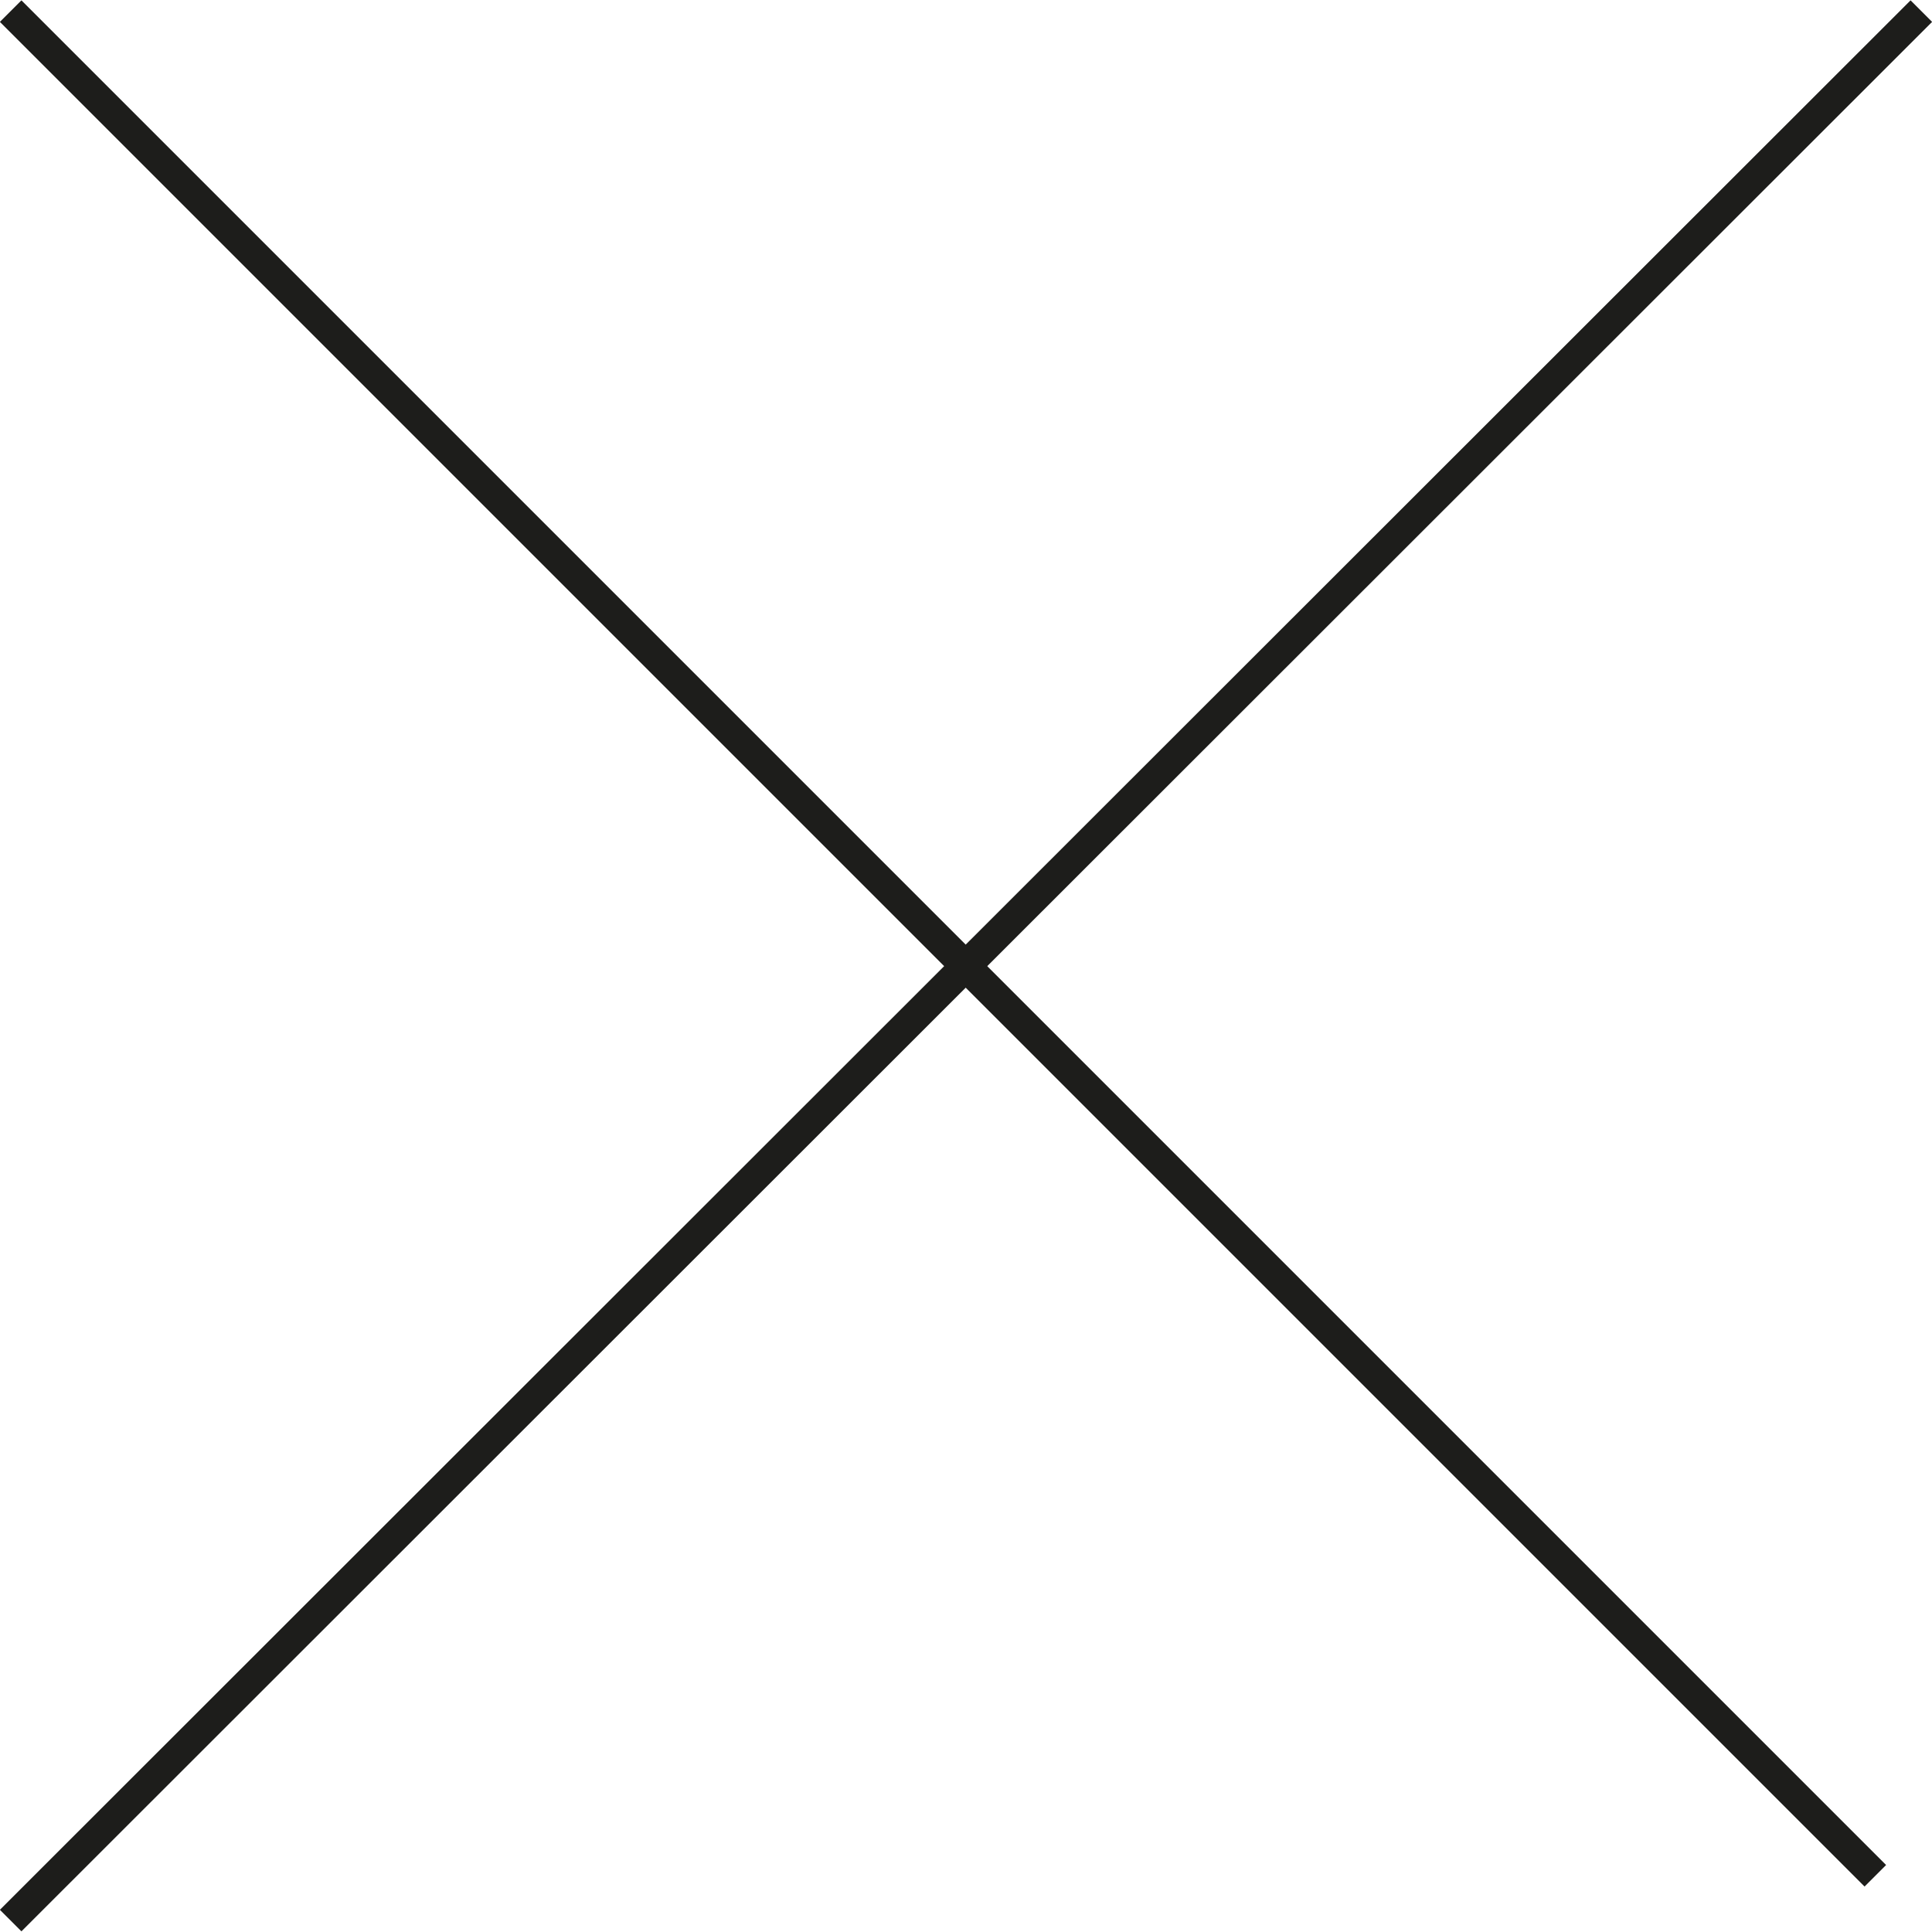
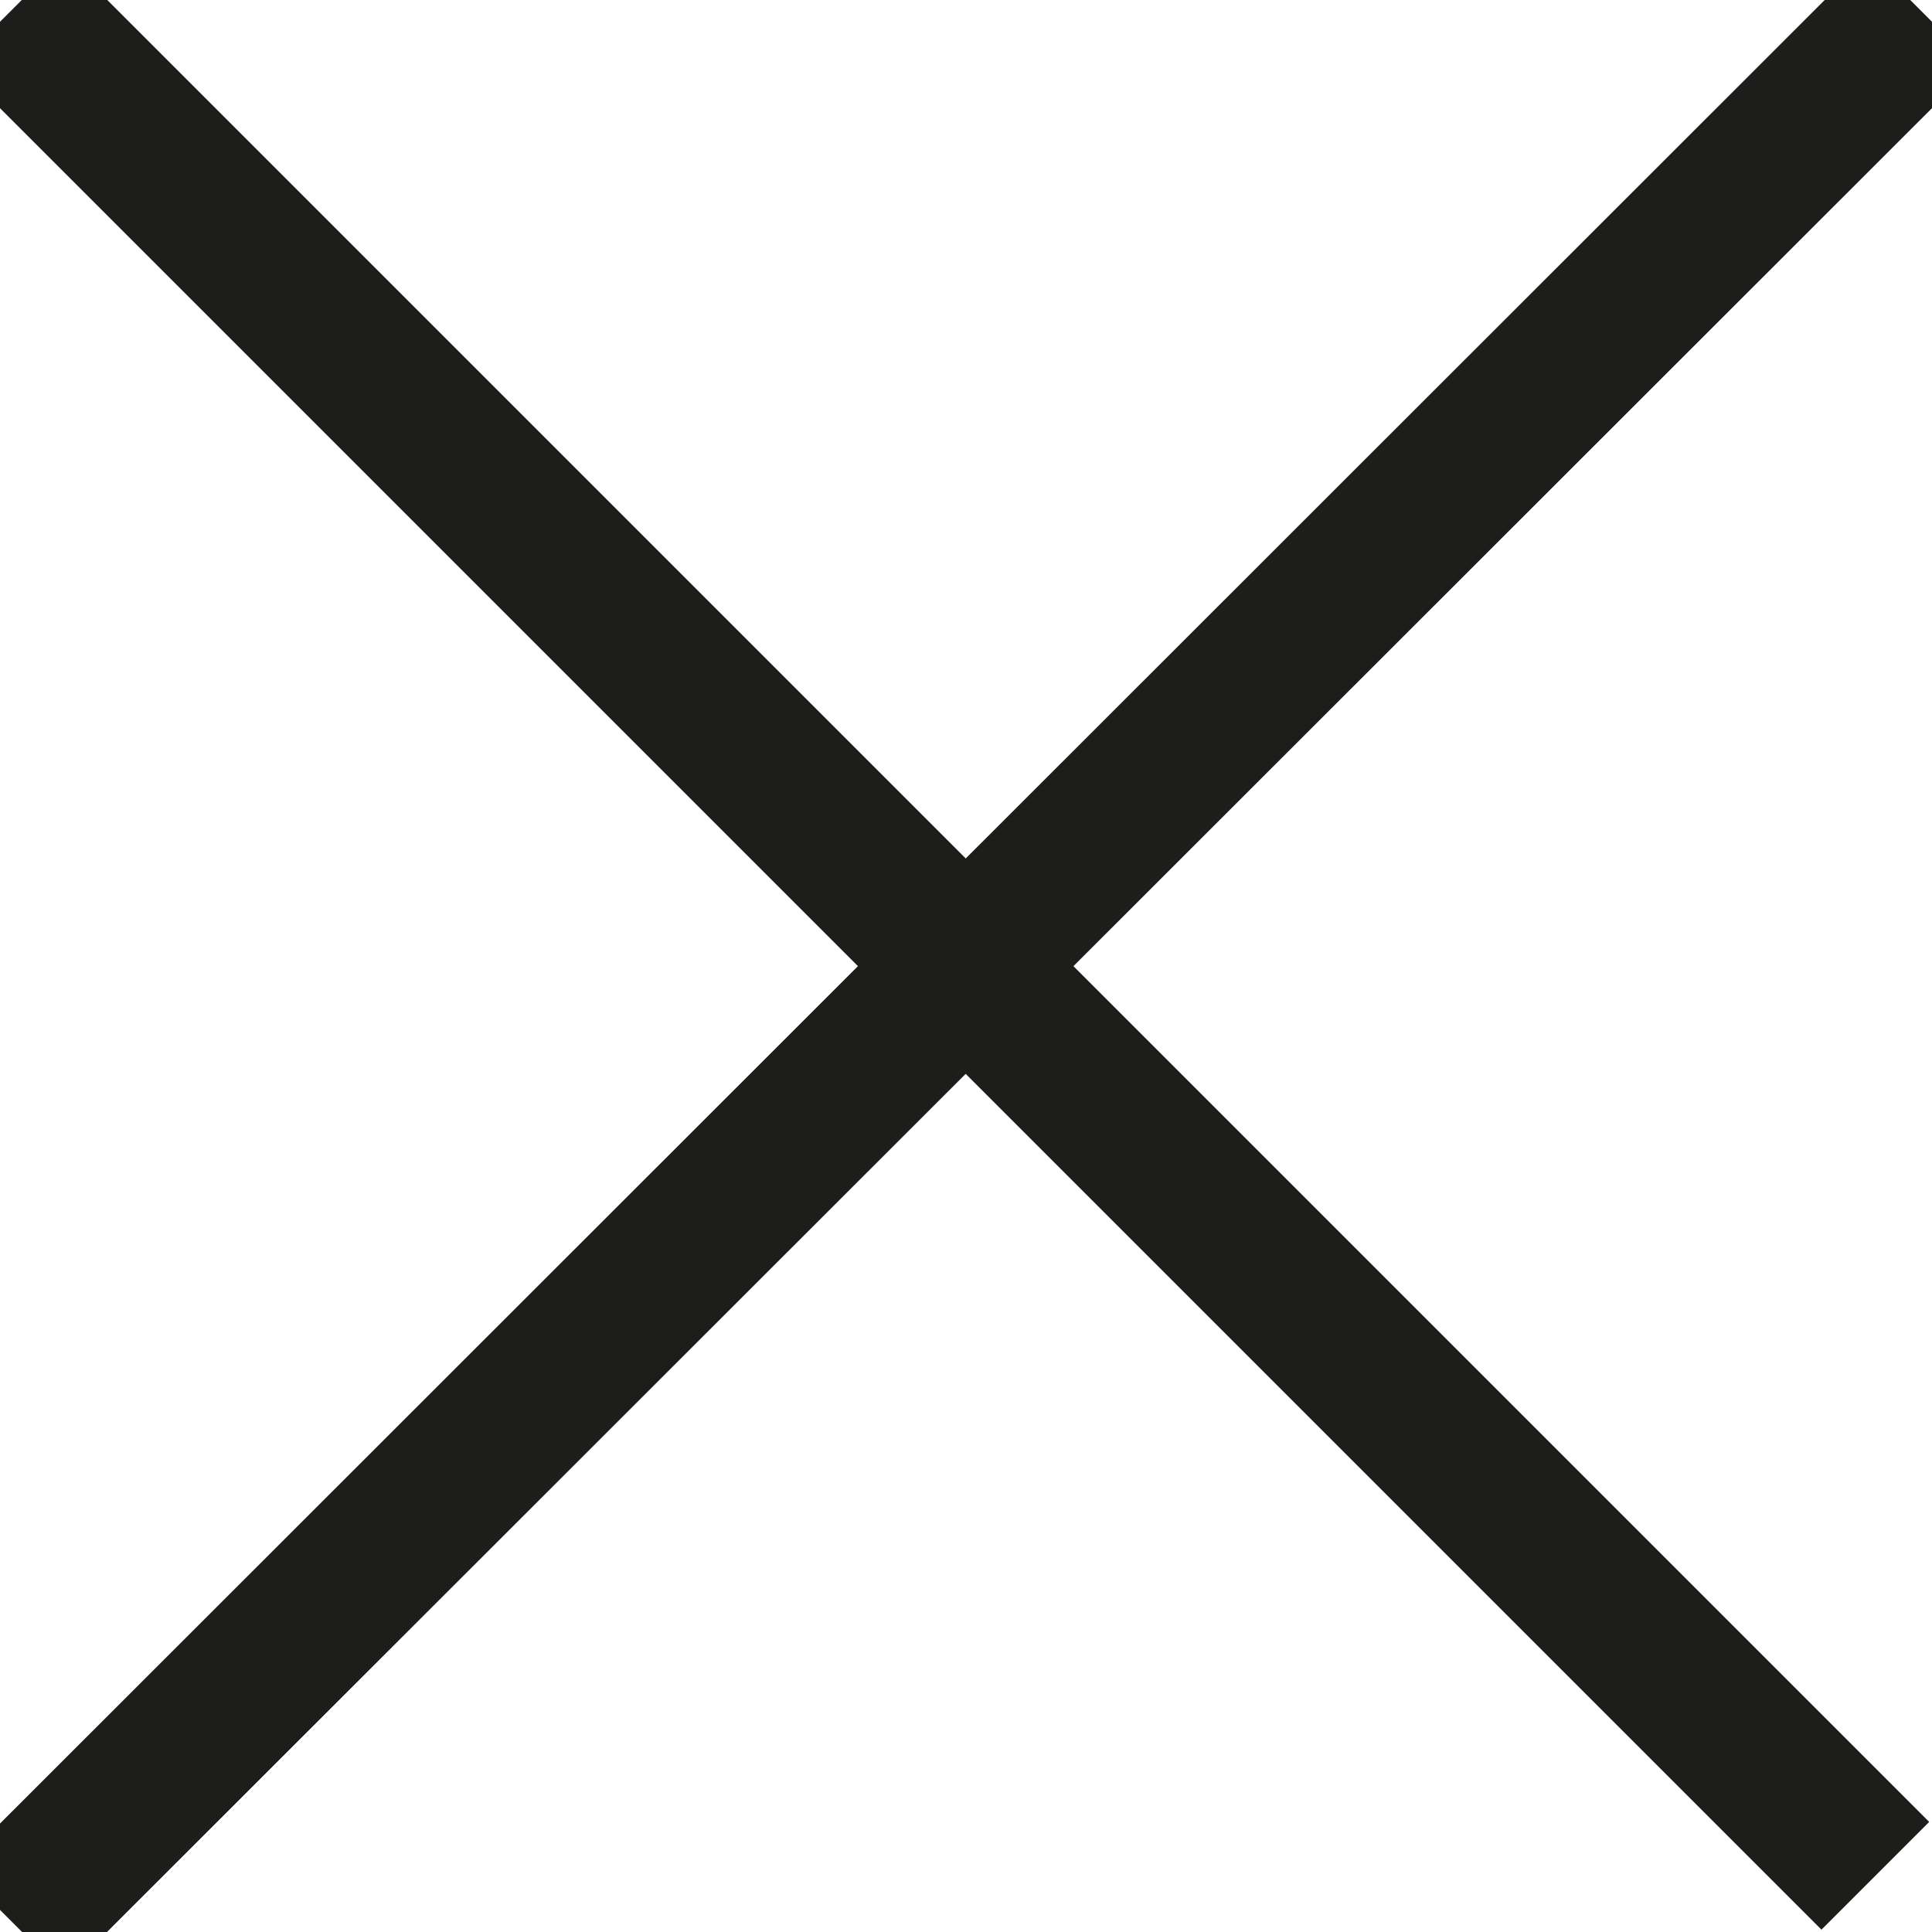
<svg xmlns="http://www.w3.org/2000/svg" id="_Слой_2" data-name="Слой 2" viewBox="0 0 63.41 63.38" width="24" height="24">
  <defs>
    <style>
-       .cls-1 {
-         fill: none;
-         stroke: #1d1d1b;
-         stroke-miterlimit: 10;
-       }
-     </style>
+             .cls-1 {
+             fill: none;
+             stroke: #1d1d1b;
+             stroke-miterlimit: 10;
+             stroke-width: 5px;
+             }
+         </style>
  </defs>
  <g id="_Слой_1-2">
    <line class="cls-1" x1=".35" y1=".35" x2="61.55" y2="61.55" />
    <line class="cls-1" x1="63.06" y1=".35" x2=".35" y2="63.02" />
  </g>
</svg>
